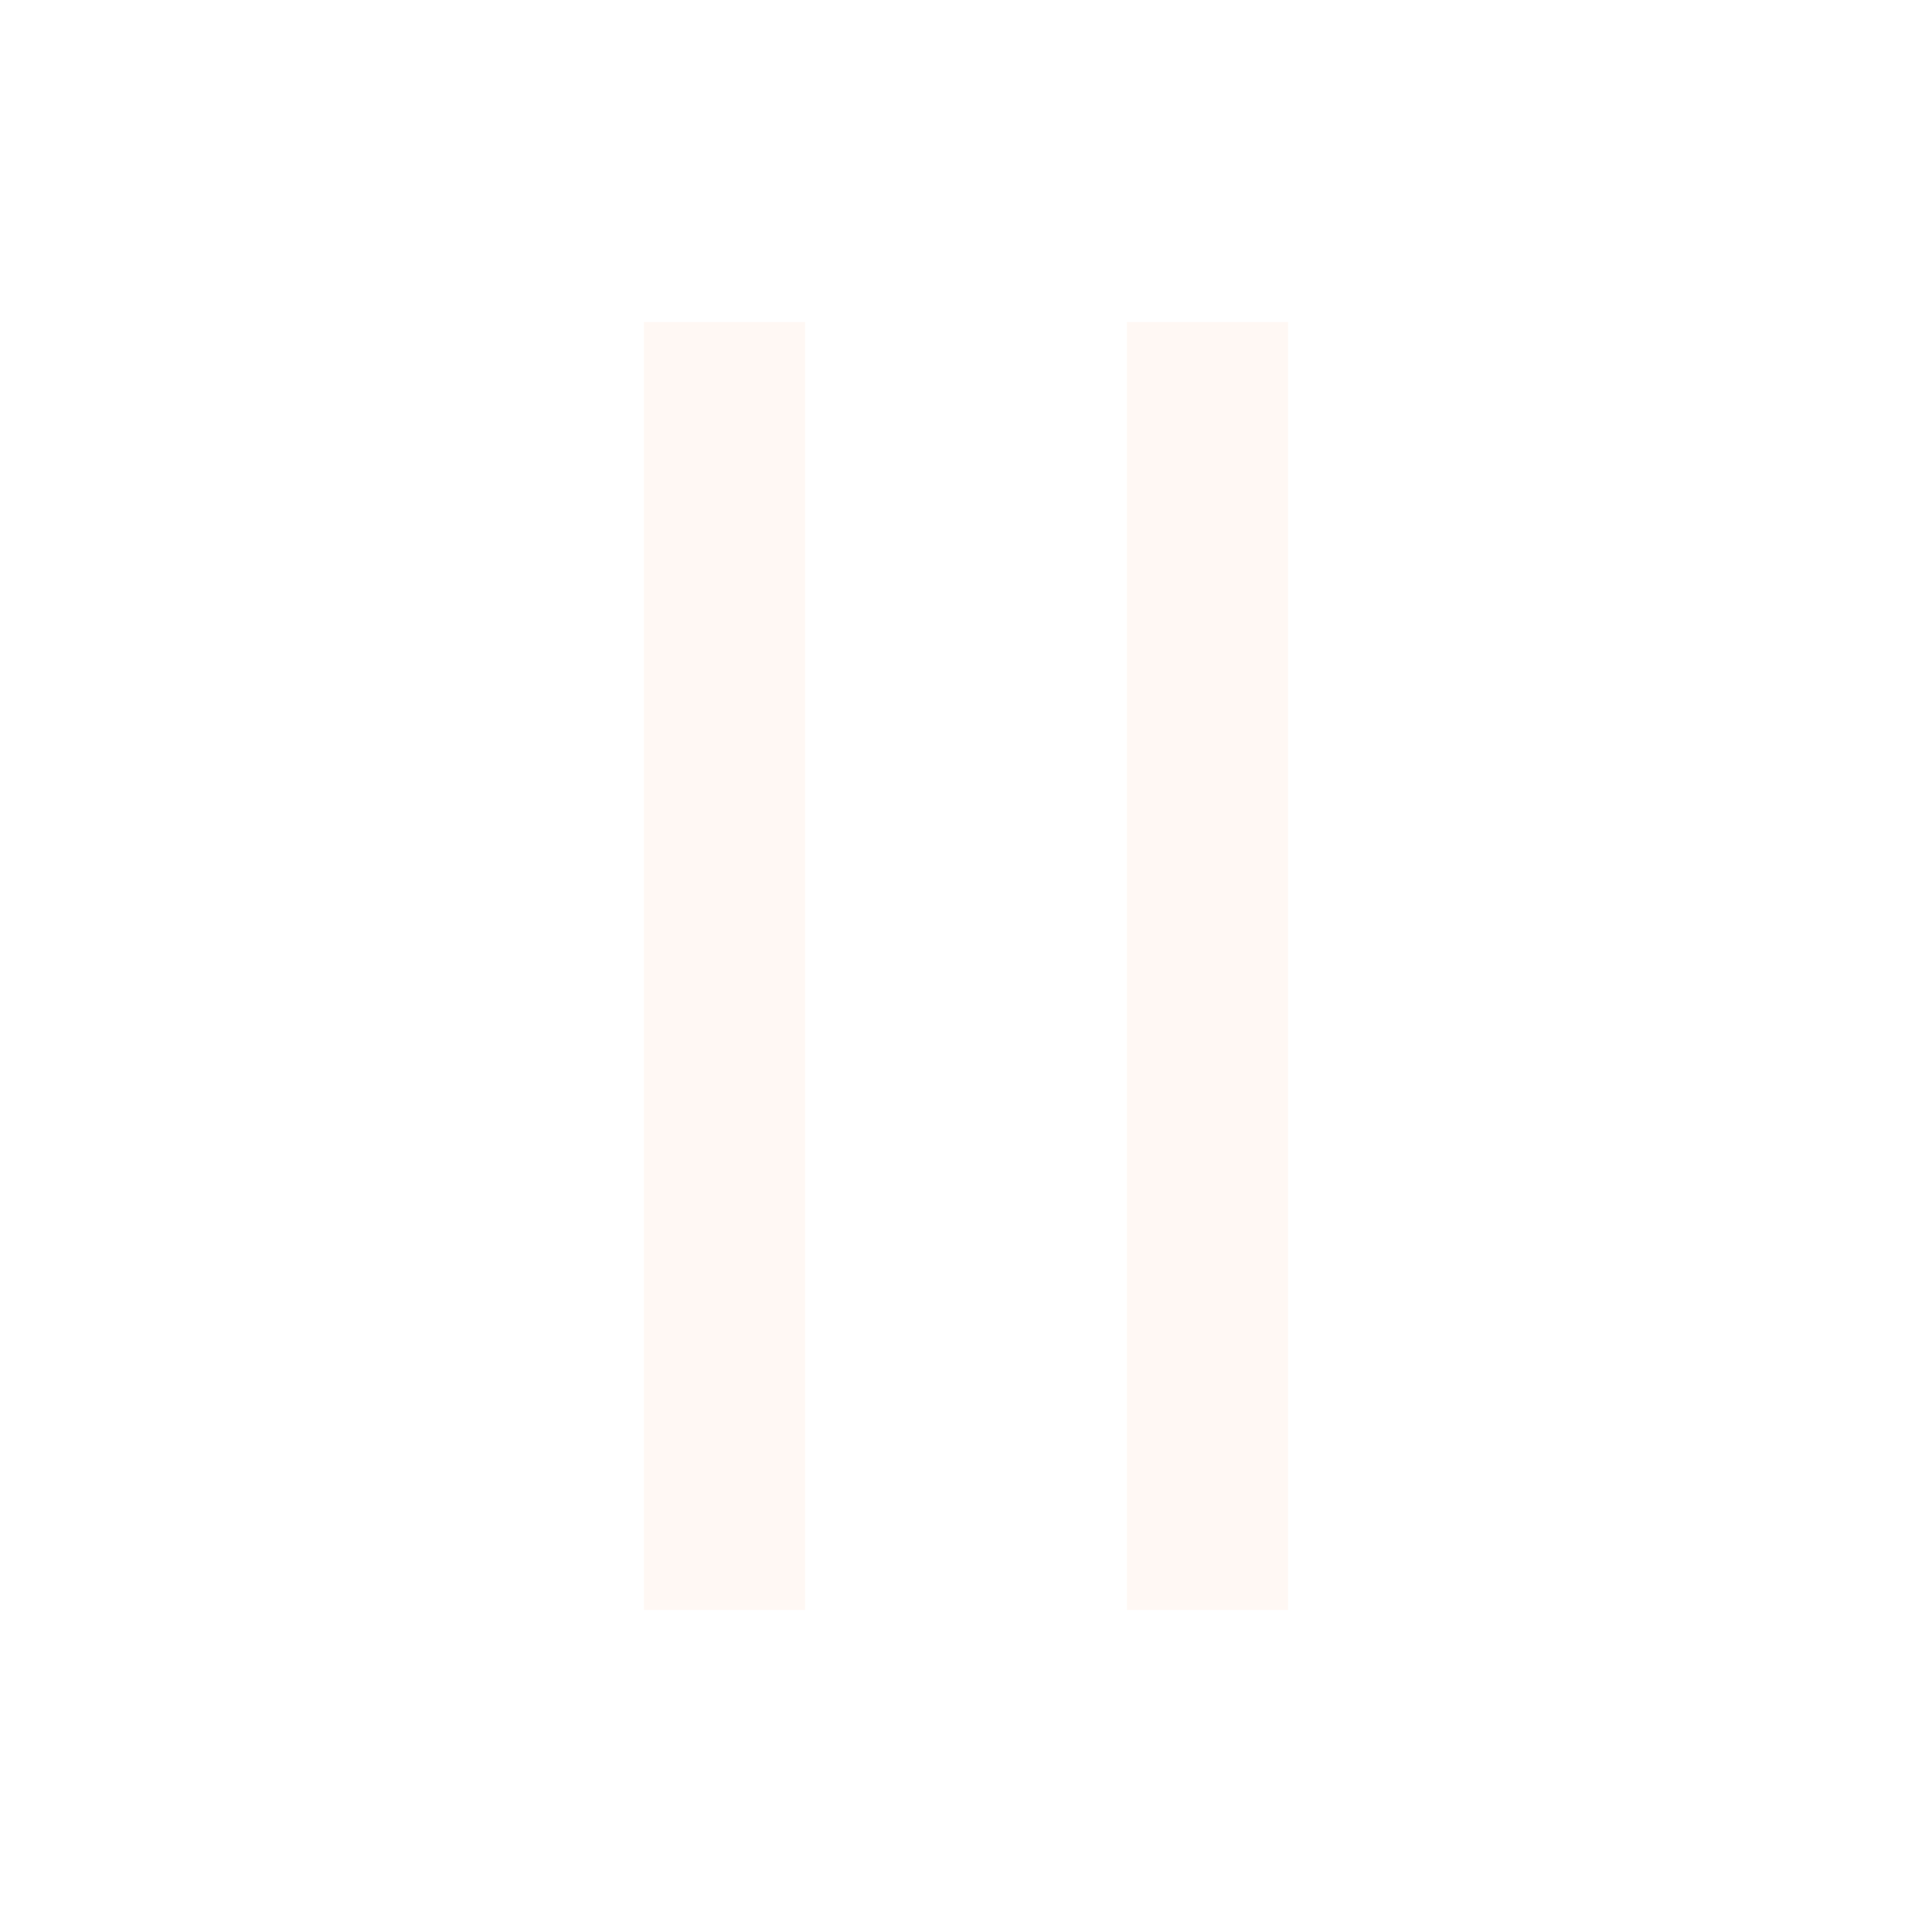
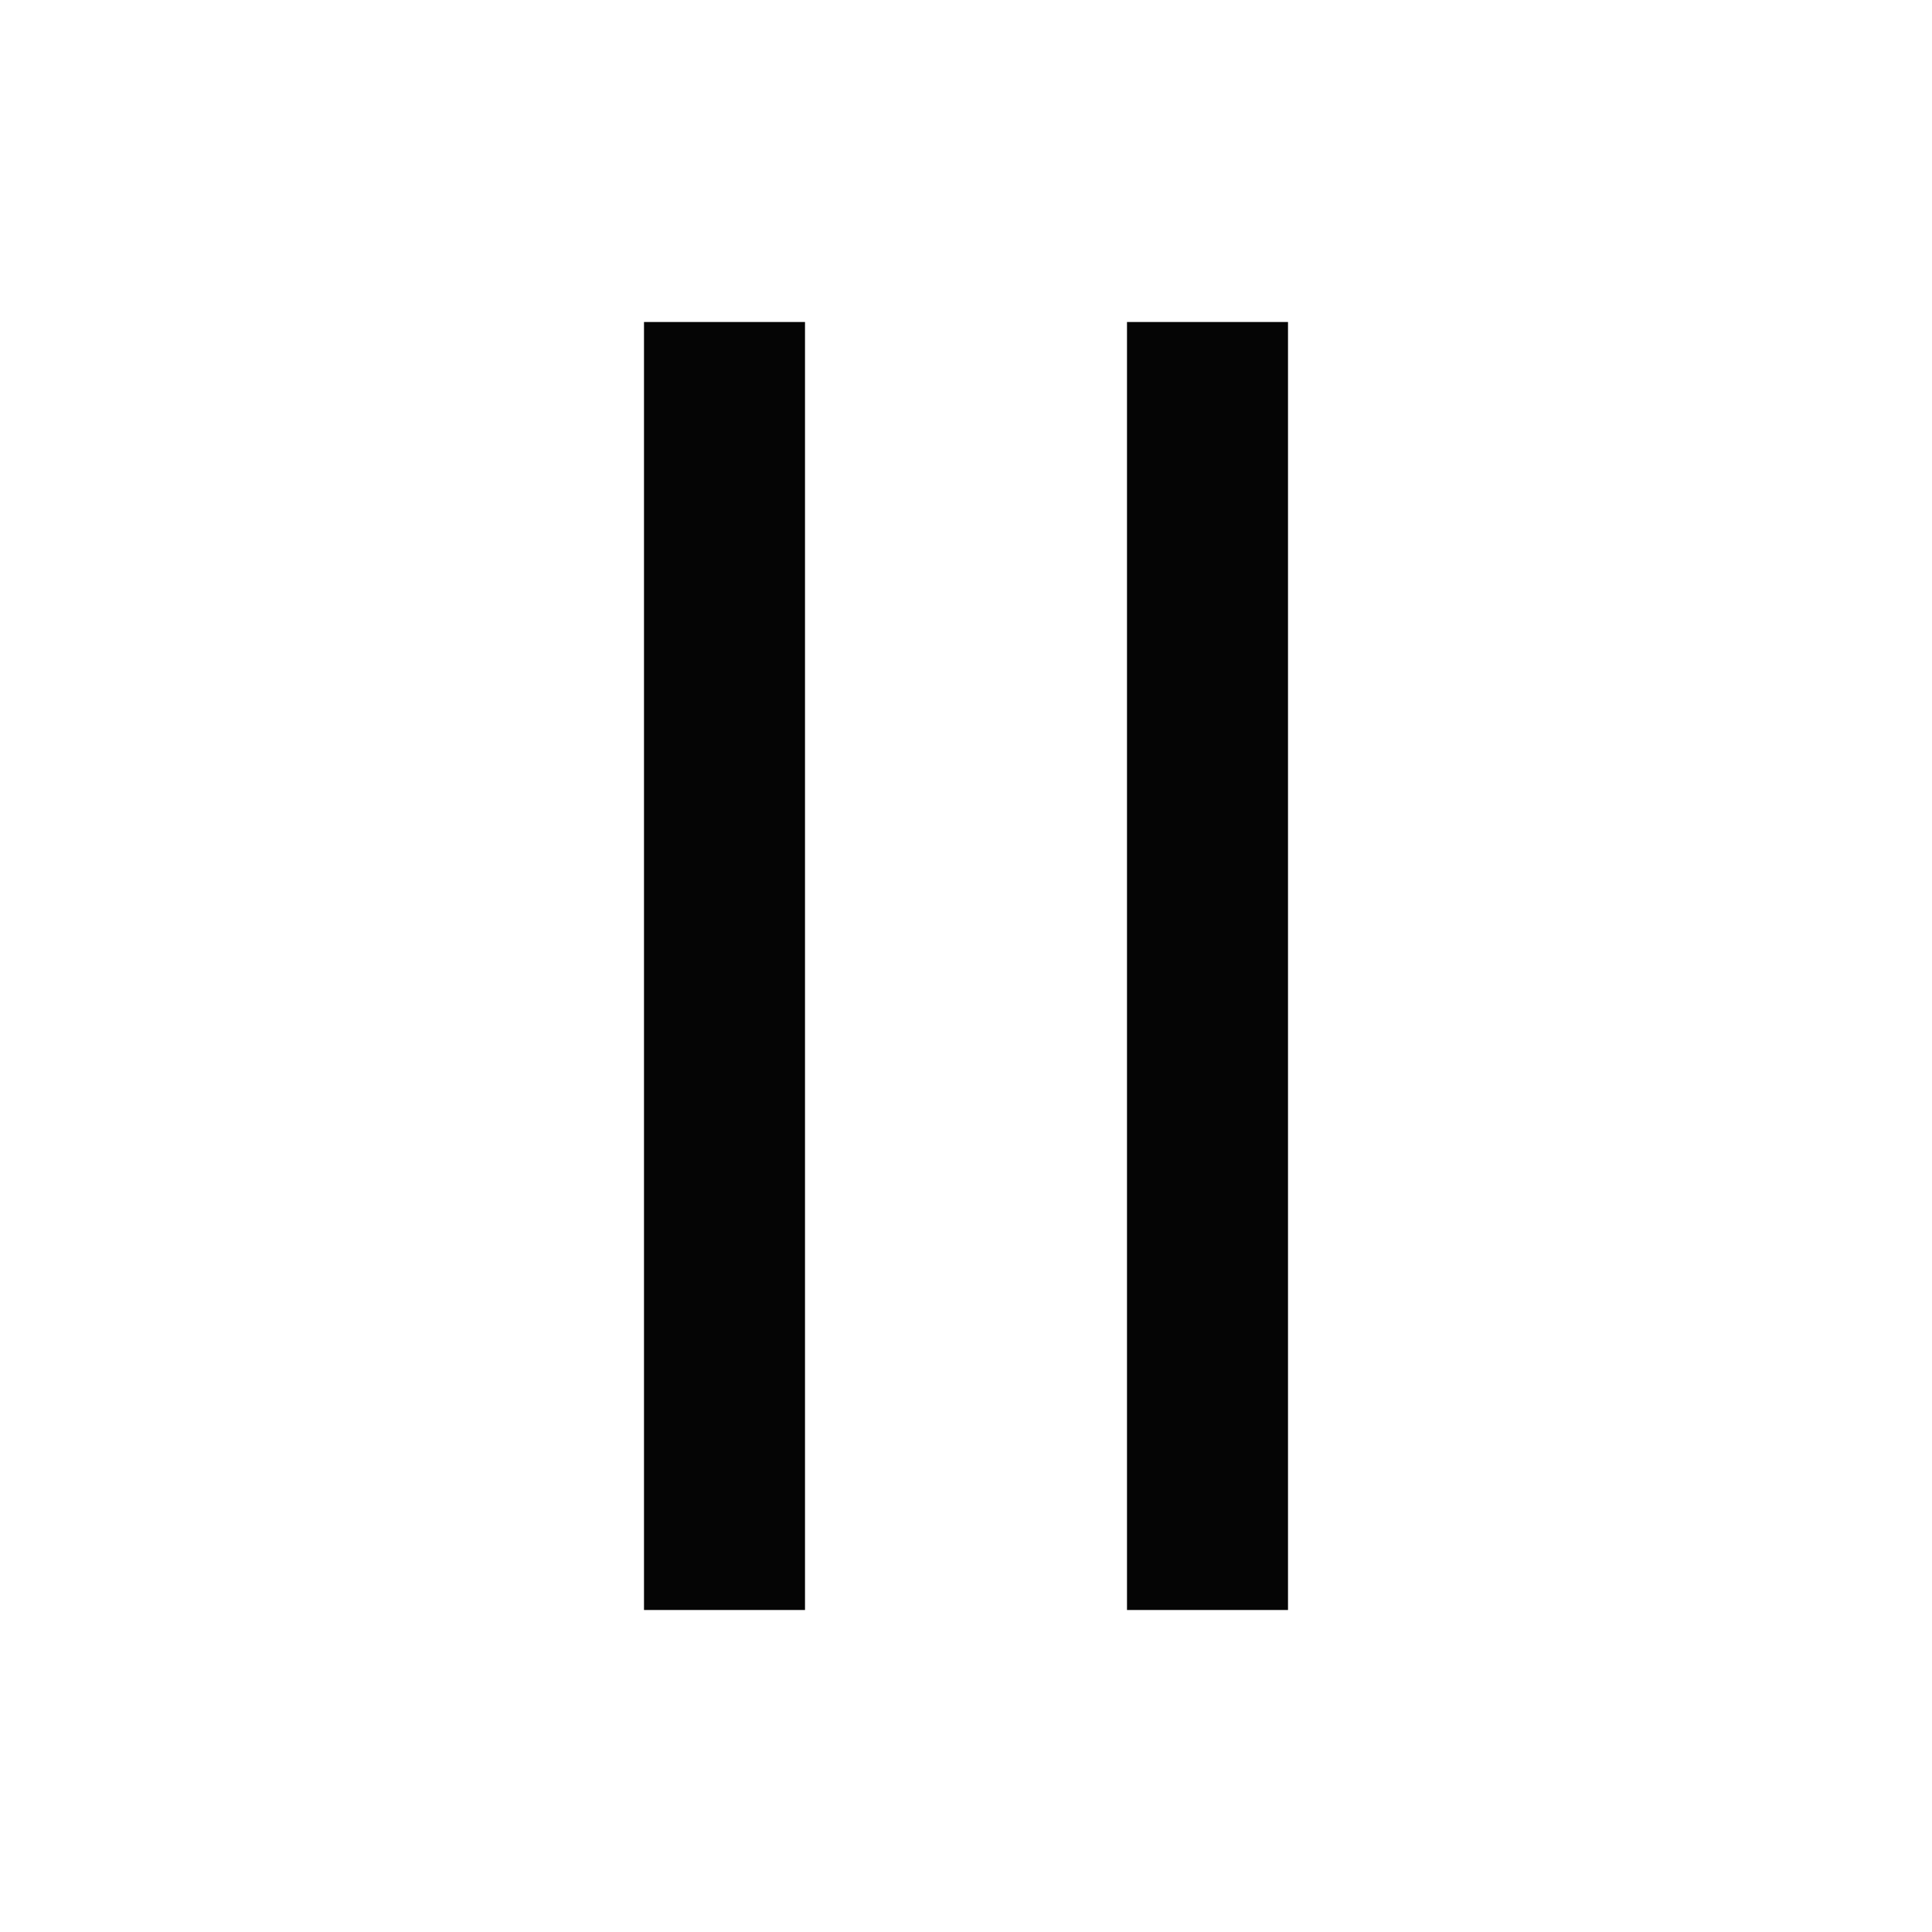
<svg xmlns="http://www.w3.org/2000/svg" width="24" height="24" viewBox="0 0 24 24" fill="none">
-   <path d="M10 20L8 20L8 4L10 4L10 20Z" fill="#FFF8F3" fill-opacity="0.98" />
-   <path d="M16 20L14 20L14 4L16 4L16 20Z" fill="#FFF8F3" fill-opacity="0.98" />
+   <path d="M10 20L8 20L8 4L10 4L10 20Z" fill="currentColor" fill-opacity="0.98" />
+   <path d="M16 20L14 20L14 4L16 4L16 20Z" fill="currentColor" fill-opacity="0.98" />
</svg>
